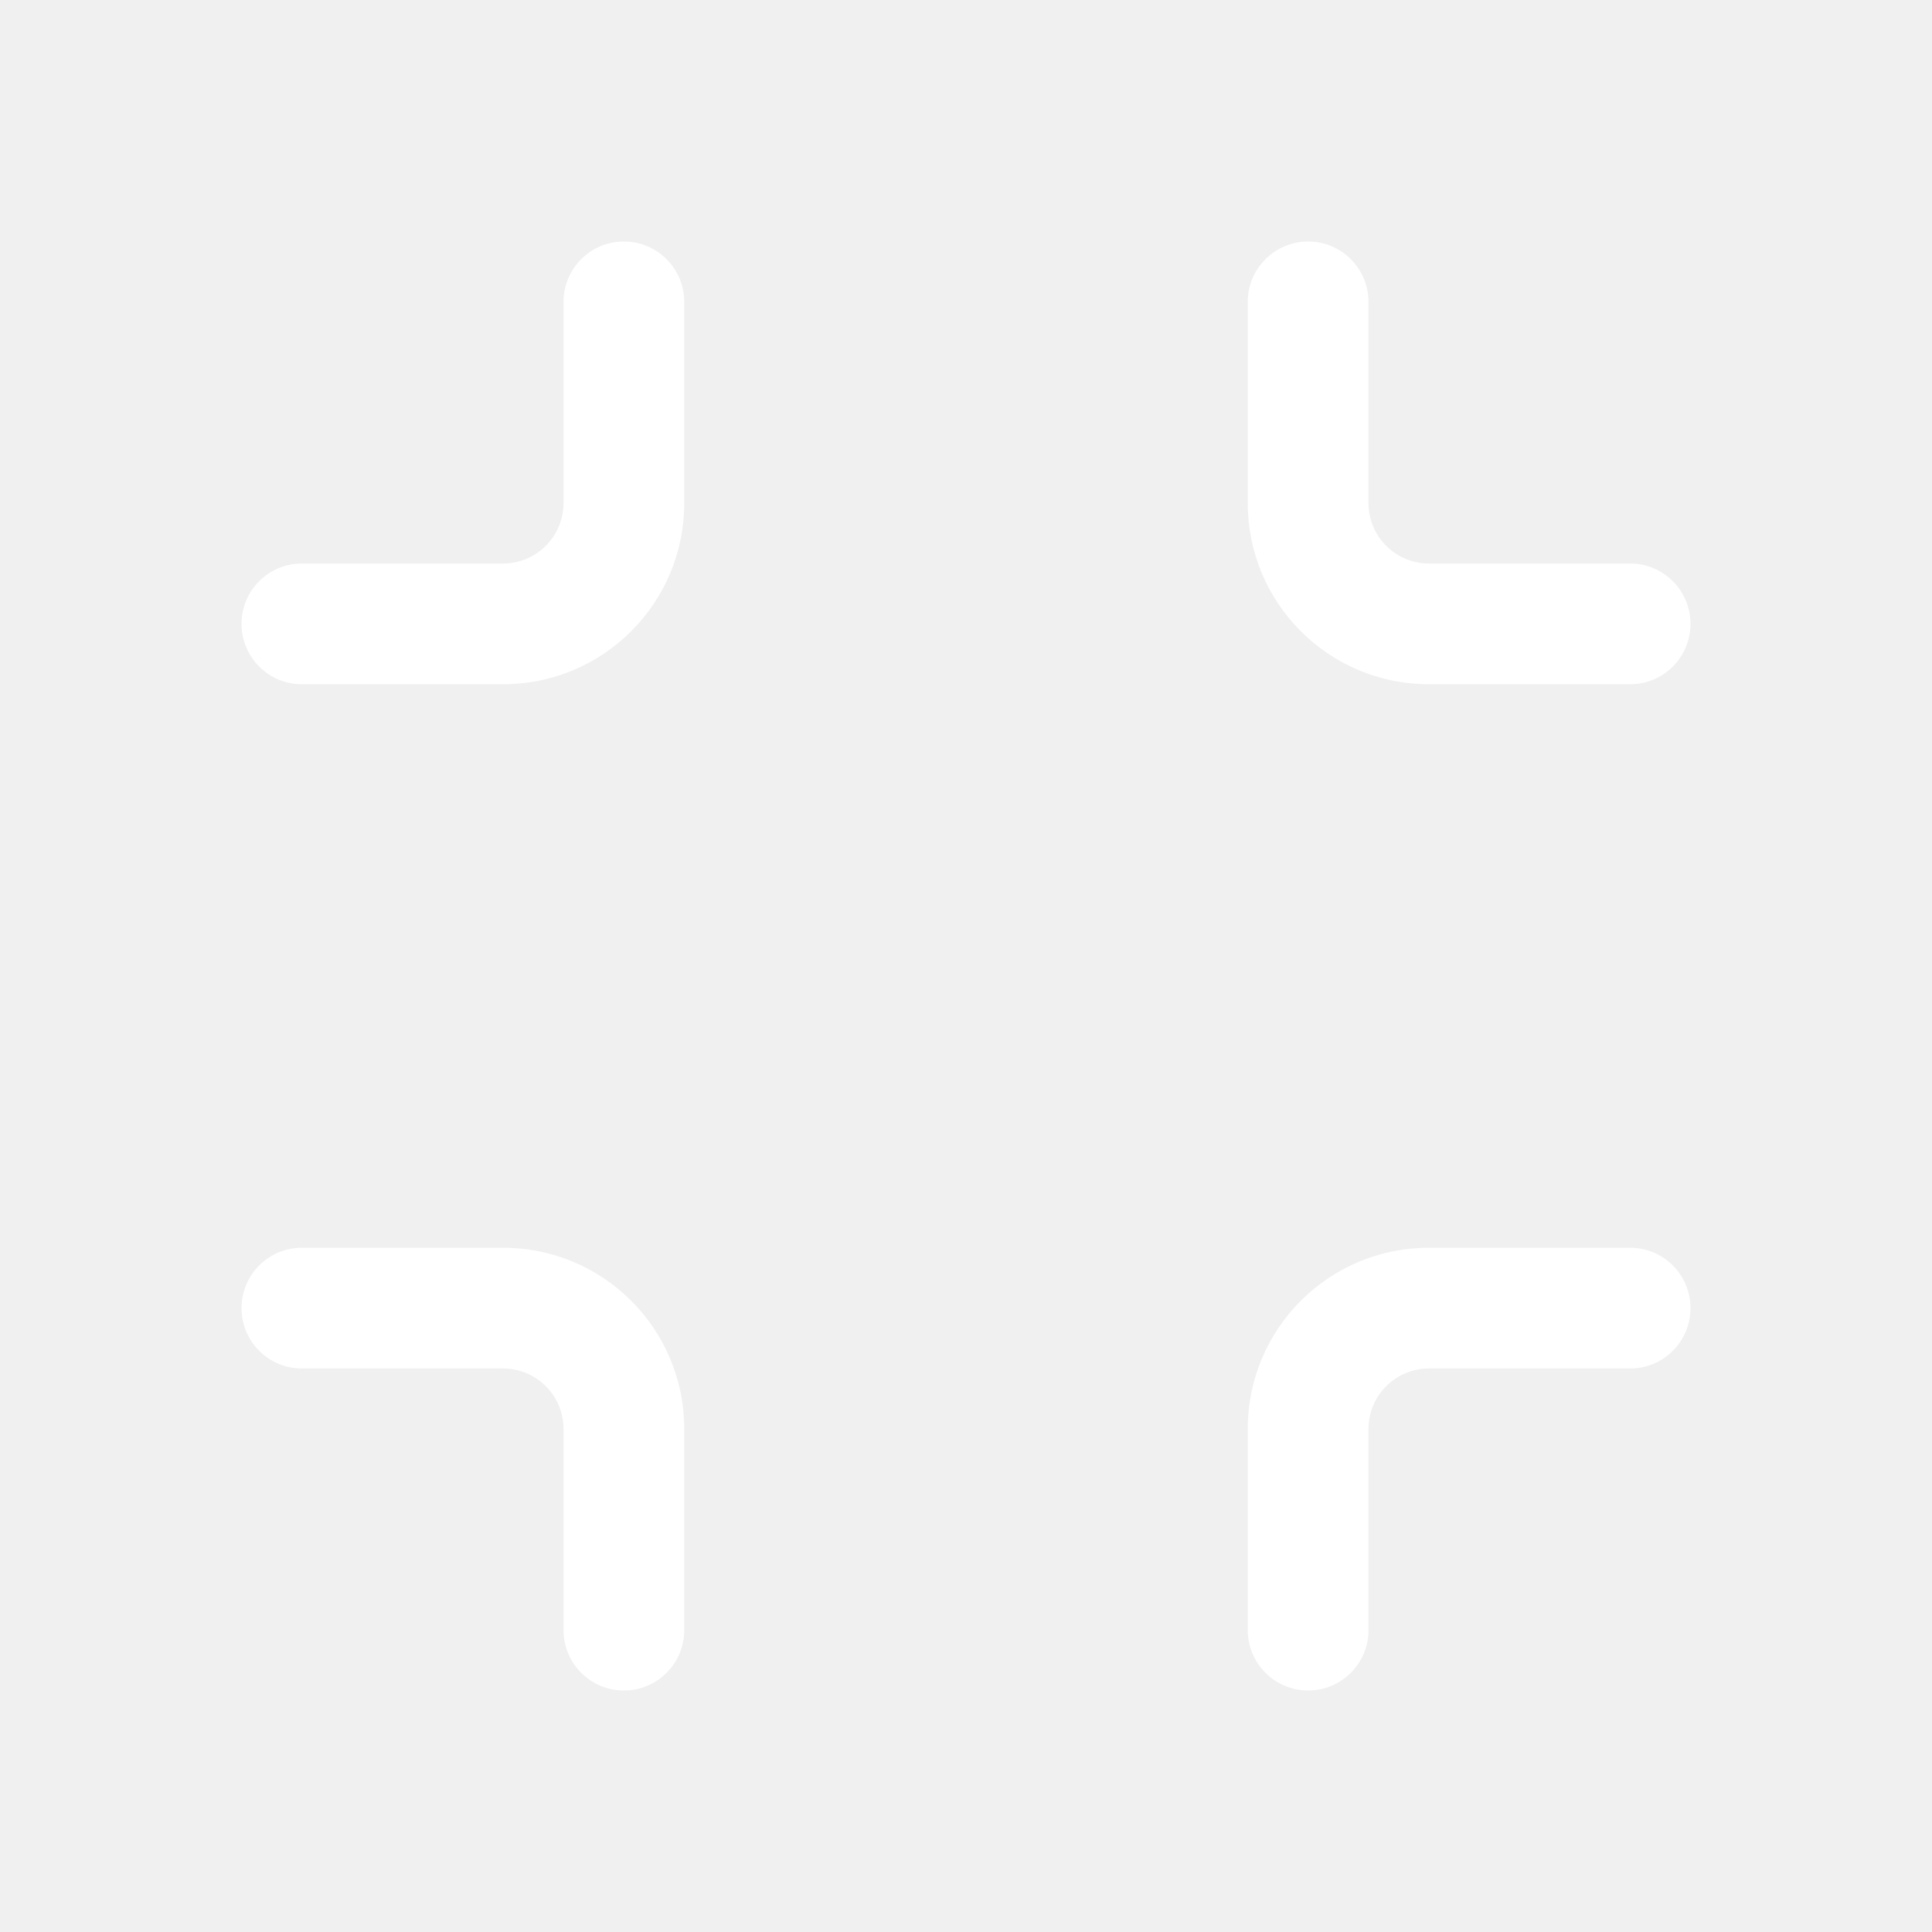
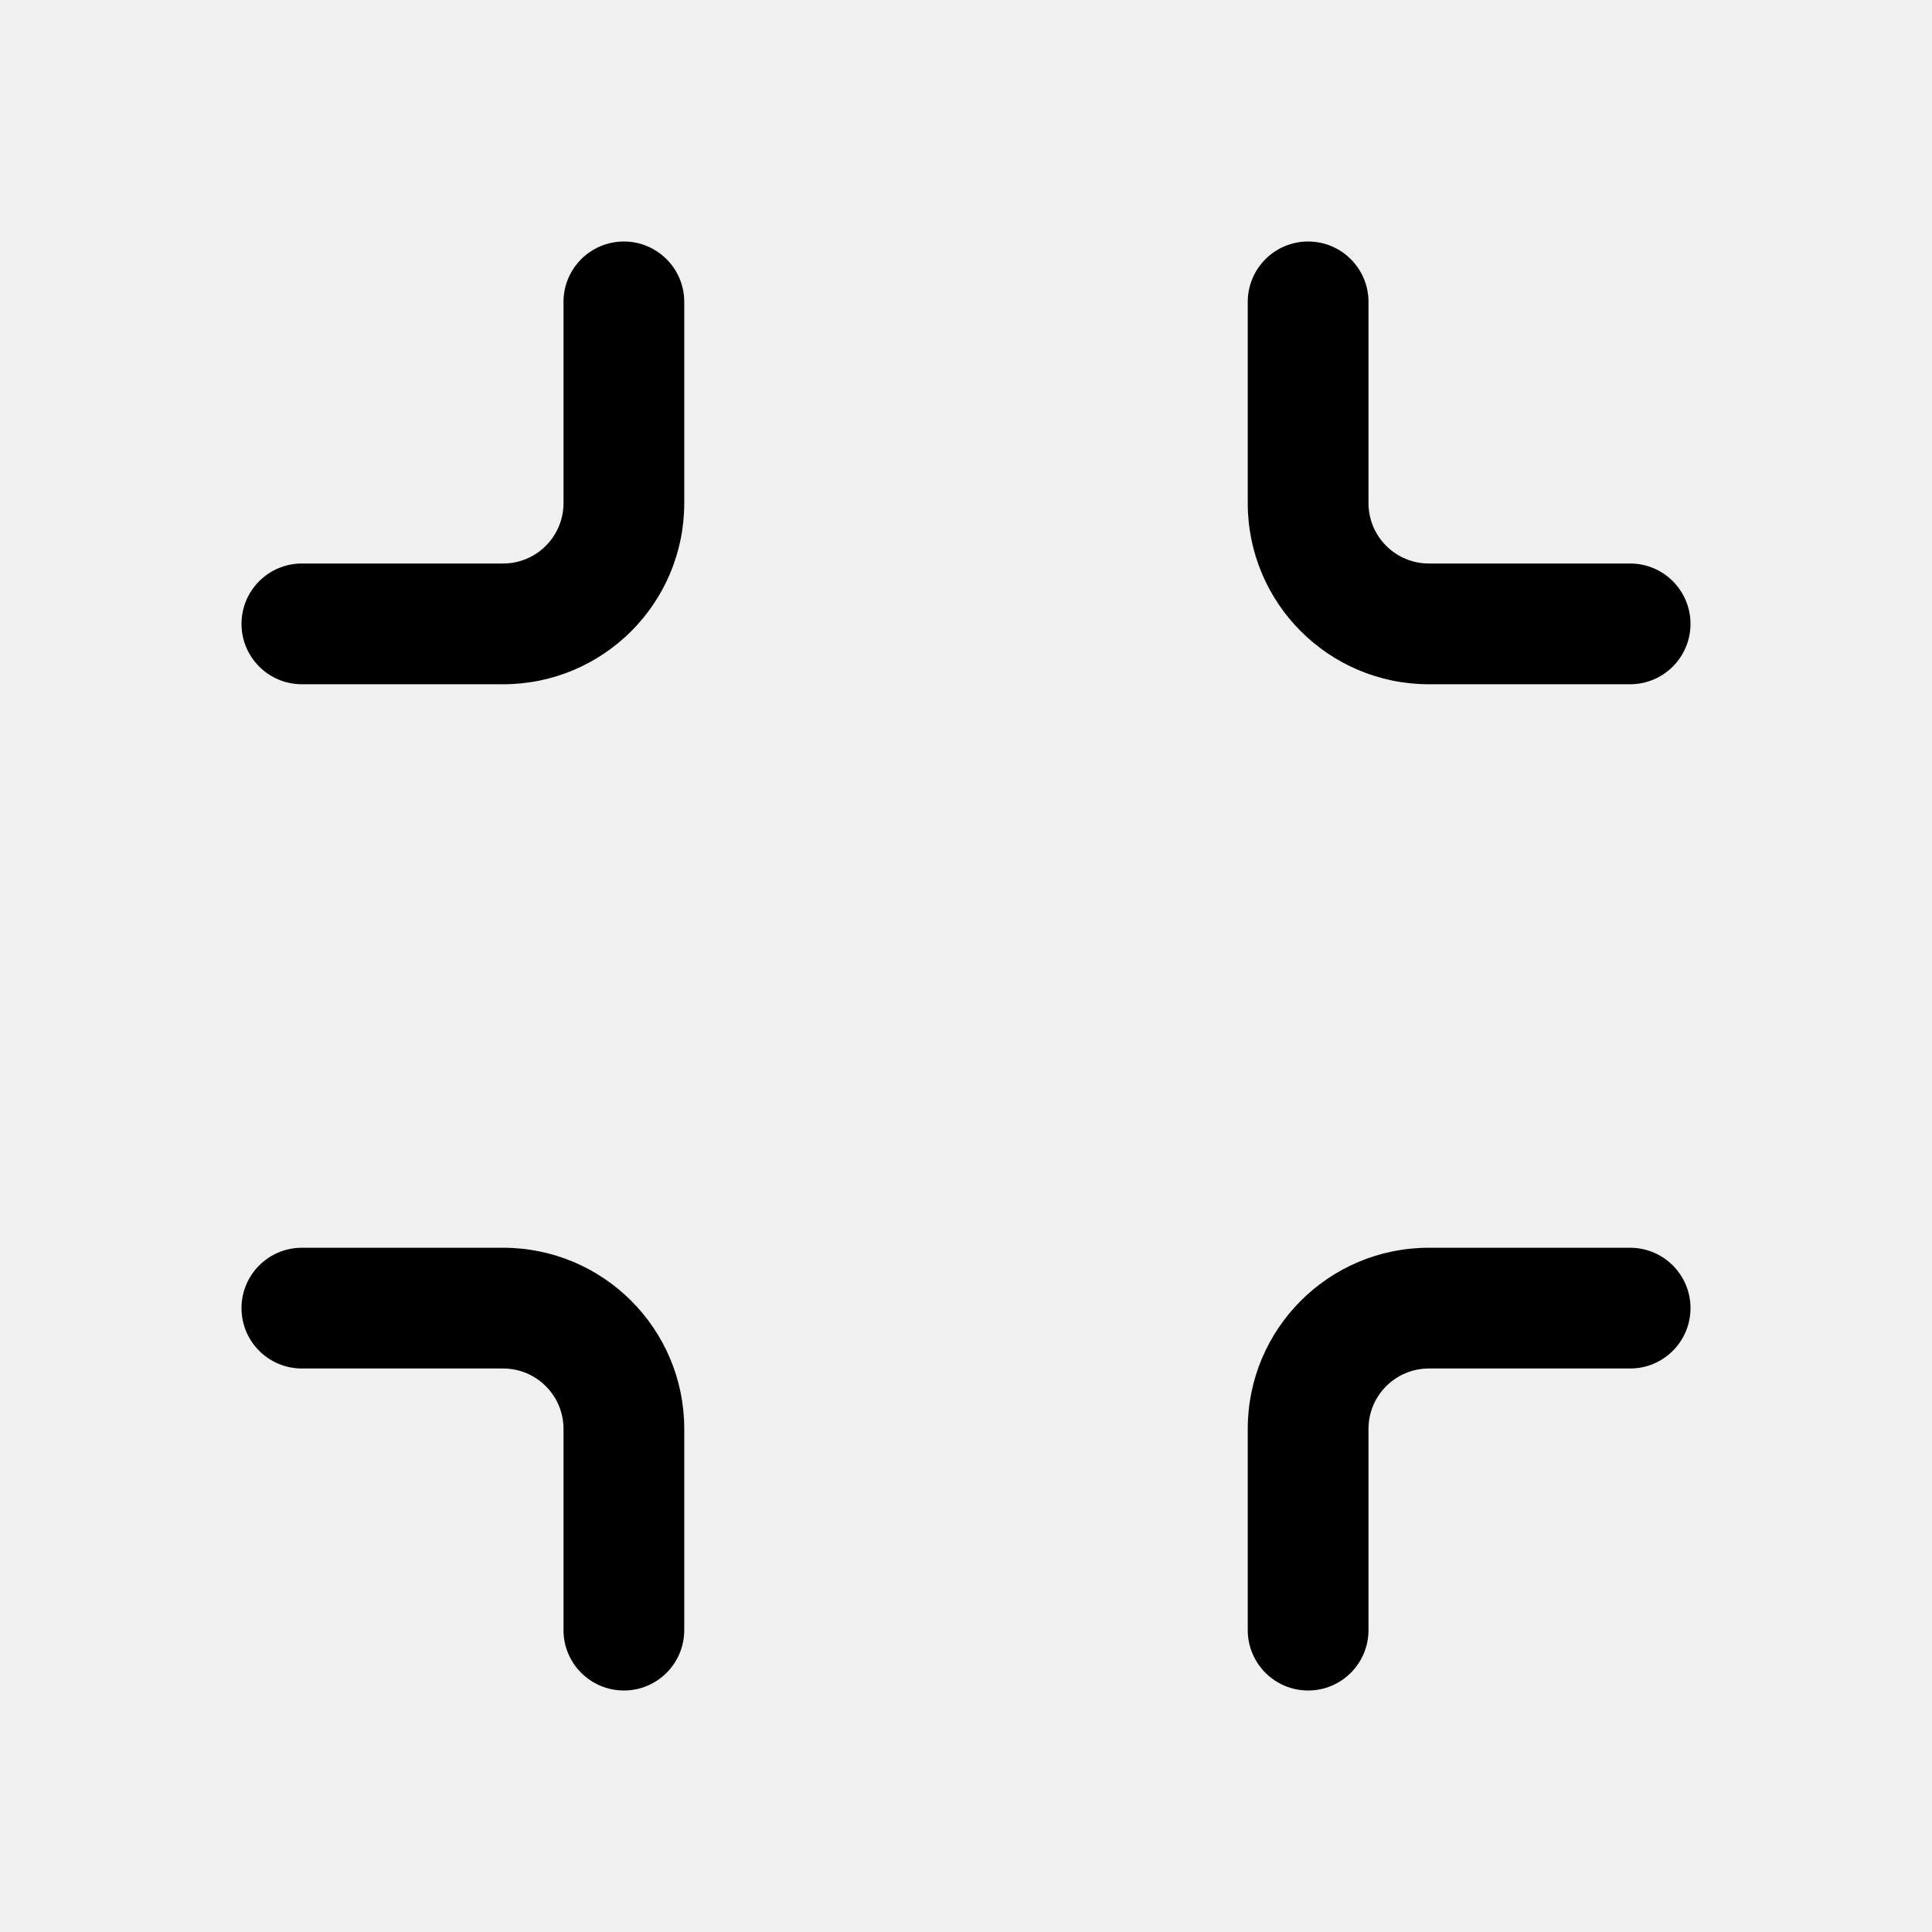
<svg xmlns="http://www.w3.org/2000/svg" width="24" height="24" viewBox="0 0 24 24" fill="none">
-   <path d="M8.5 3.75C8.5 3.336 8.164 3 7.75 3C7.336 3 7 3.336 7 3.75V6.25C7 6.664 6.664 7 6.25 7H3.75C3.336 7 3 7.336 3 7.75C3 8.164 3.336 8.5 3.75 8.5H6.25C7.493 8.5 8.5 7.493 8.5 6.25V3.75ZM8.5 20.25C8.5 20.664 8.164 21 7.75 21C7.336 21 7 20.664 7 20.25V17.75C7 17.336 6.664 17 6.25 17H3.75C3.336 17 3 16.664 3 16.25C3 15.836 3.336 15.5 3.75 15.5H6.25C7.493 15.5 8.5 16.507 8.5 17.75V20.25ZM16.25 3C15.836 3 15.5 3.336 15.5 3.75V6.25C15.5 7.493 16.507 8.5 17.75 8.5H20.25C20.664 8.5 21 8.164 21 7.75C21 7.336 20.664 7 20.25 7H17.75C17.336 7 17 6.664 17 6.25V3.75C17 3.336 16.664 3 16.25 3ZM15.5 20.25C15.5 20.664 15.836 21 16.25 21C16.664 21 17 20.664 17 20.25V17.75C17 17.336 17.336 17 17.75 17H20.25C20.664 17 21 16.664 21 16.25C21 15.836 20.664 15.5 20.25 15.5H17.75C16.507 15.5 15.5 16.507 15.5 17.75V20.25Z" fill="white" />
+   <path d="M8.5 3.75C8.5 3.336 8.164 3 7.75 3C7.336 3 7 3.336 7 3.75V6.25C7 6.664 6.664 7 6.25 7H3.75C3.336 7 3 7.336 3 7.75C3 8.164 3.336 8.5 3.75 8.5H6.25C7.493 8.5 8.5 7.493 8.5 6.25V3.75ZM8.5 20.25C8.5 20.664 8.164 21 7.75 21C7.336 21 7 20.664 7 20.25V17.75C7 17.336 6.664 17 6.25 17H3.75C3.336 17 3 16.664 3 16.25C3 15.836 3.336 15.5 3.75 15.5H6.25C7.493 15.5 8.5 16.507 8.5 17.75V20.25ZM16.25 3C15.836 3 15.5 3.336 15.5 3.75V6.25C15.5 7.493 16.507 8.5 17.75 8.5H20.25C20.664 8.5 21 8.164 21 7.75C21 7.336 20.664 7 20.25 7H17.75C17.336 7 17 6.664 17 6.25V3.75C17 3.336 16.664 3 16.25 3ZM15.5 20.25C15.5 20.664 15.836 21 16.25 21C16.664 21 17 20.664 17 20.25V17.75C17 17.336 17.336 17 17.75 17H20.25C20.664 17 21 16.664 21 16.25C21 15.836 20.664 15.5 20.25 15.5H17.75C16.507 15.5 15.5 16.507 15.5 17.75V20.25Z" fill="currentColor" />
</svg>
